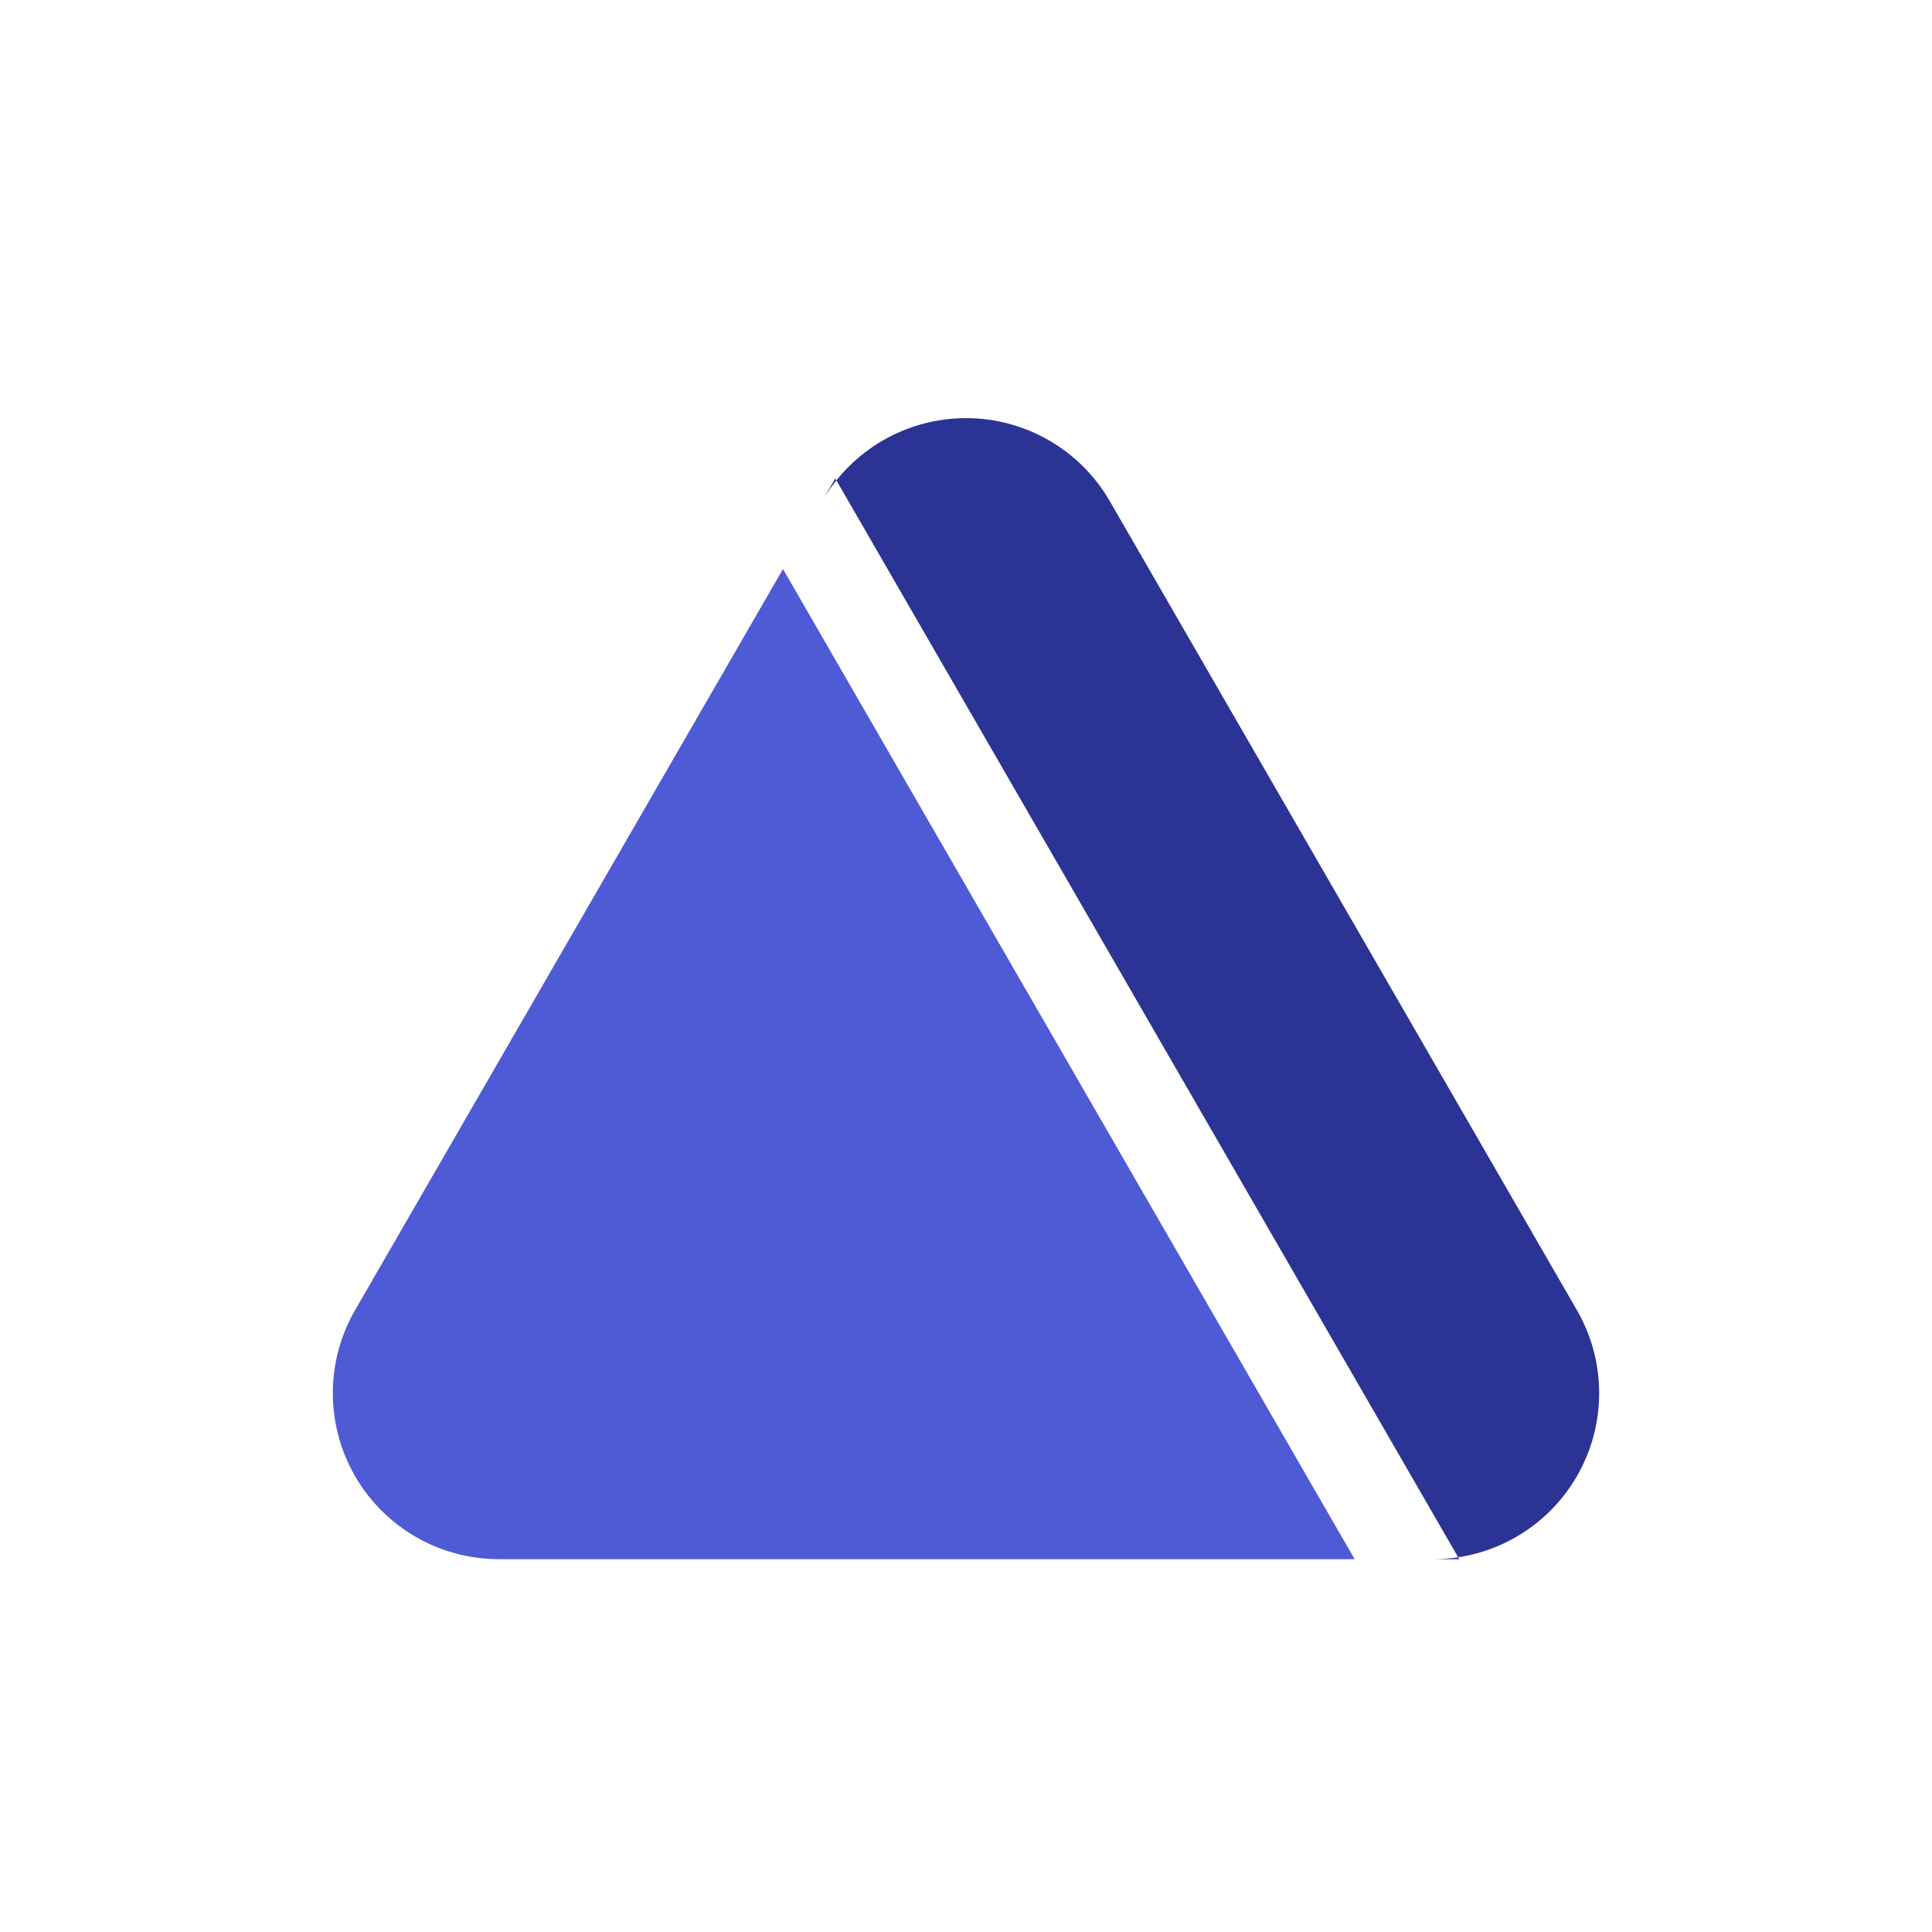
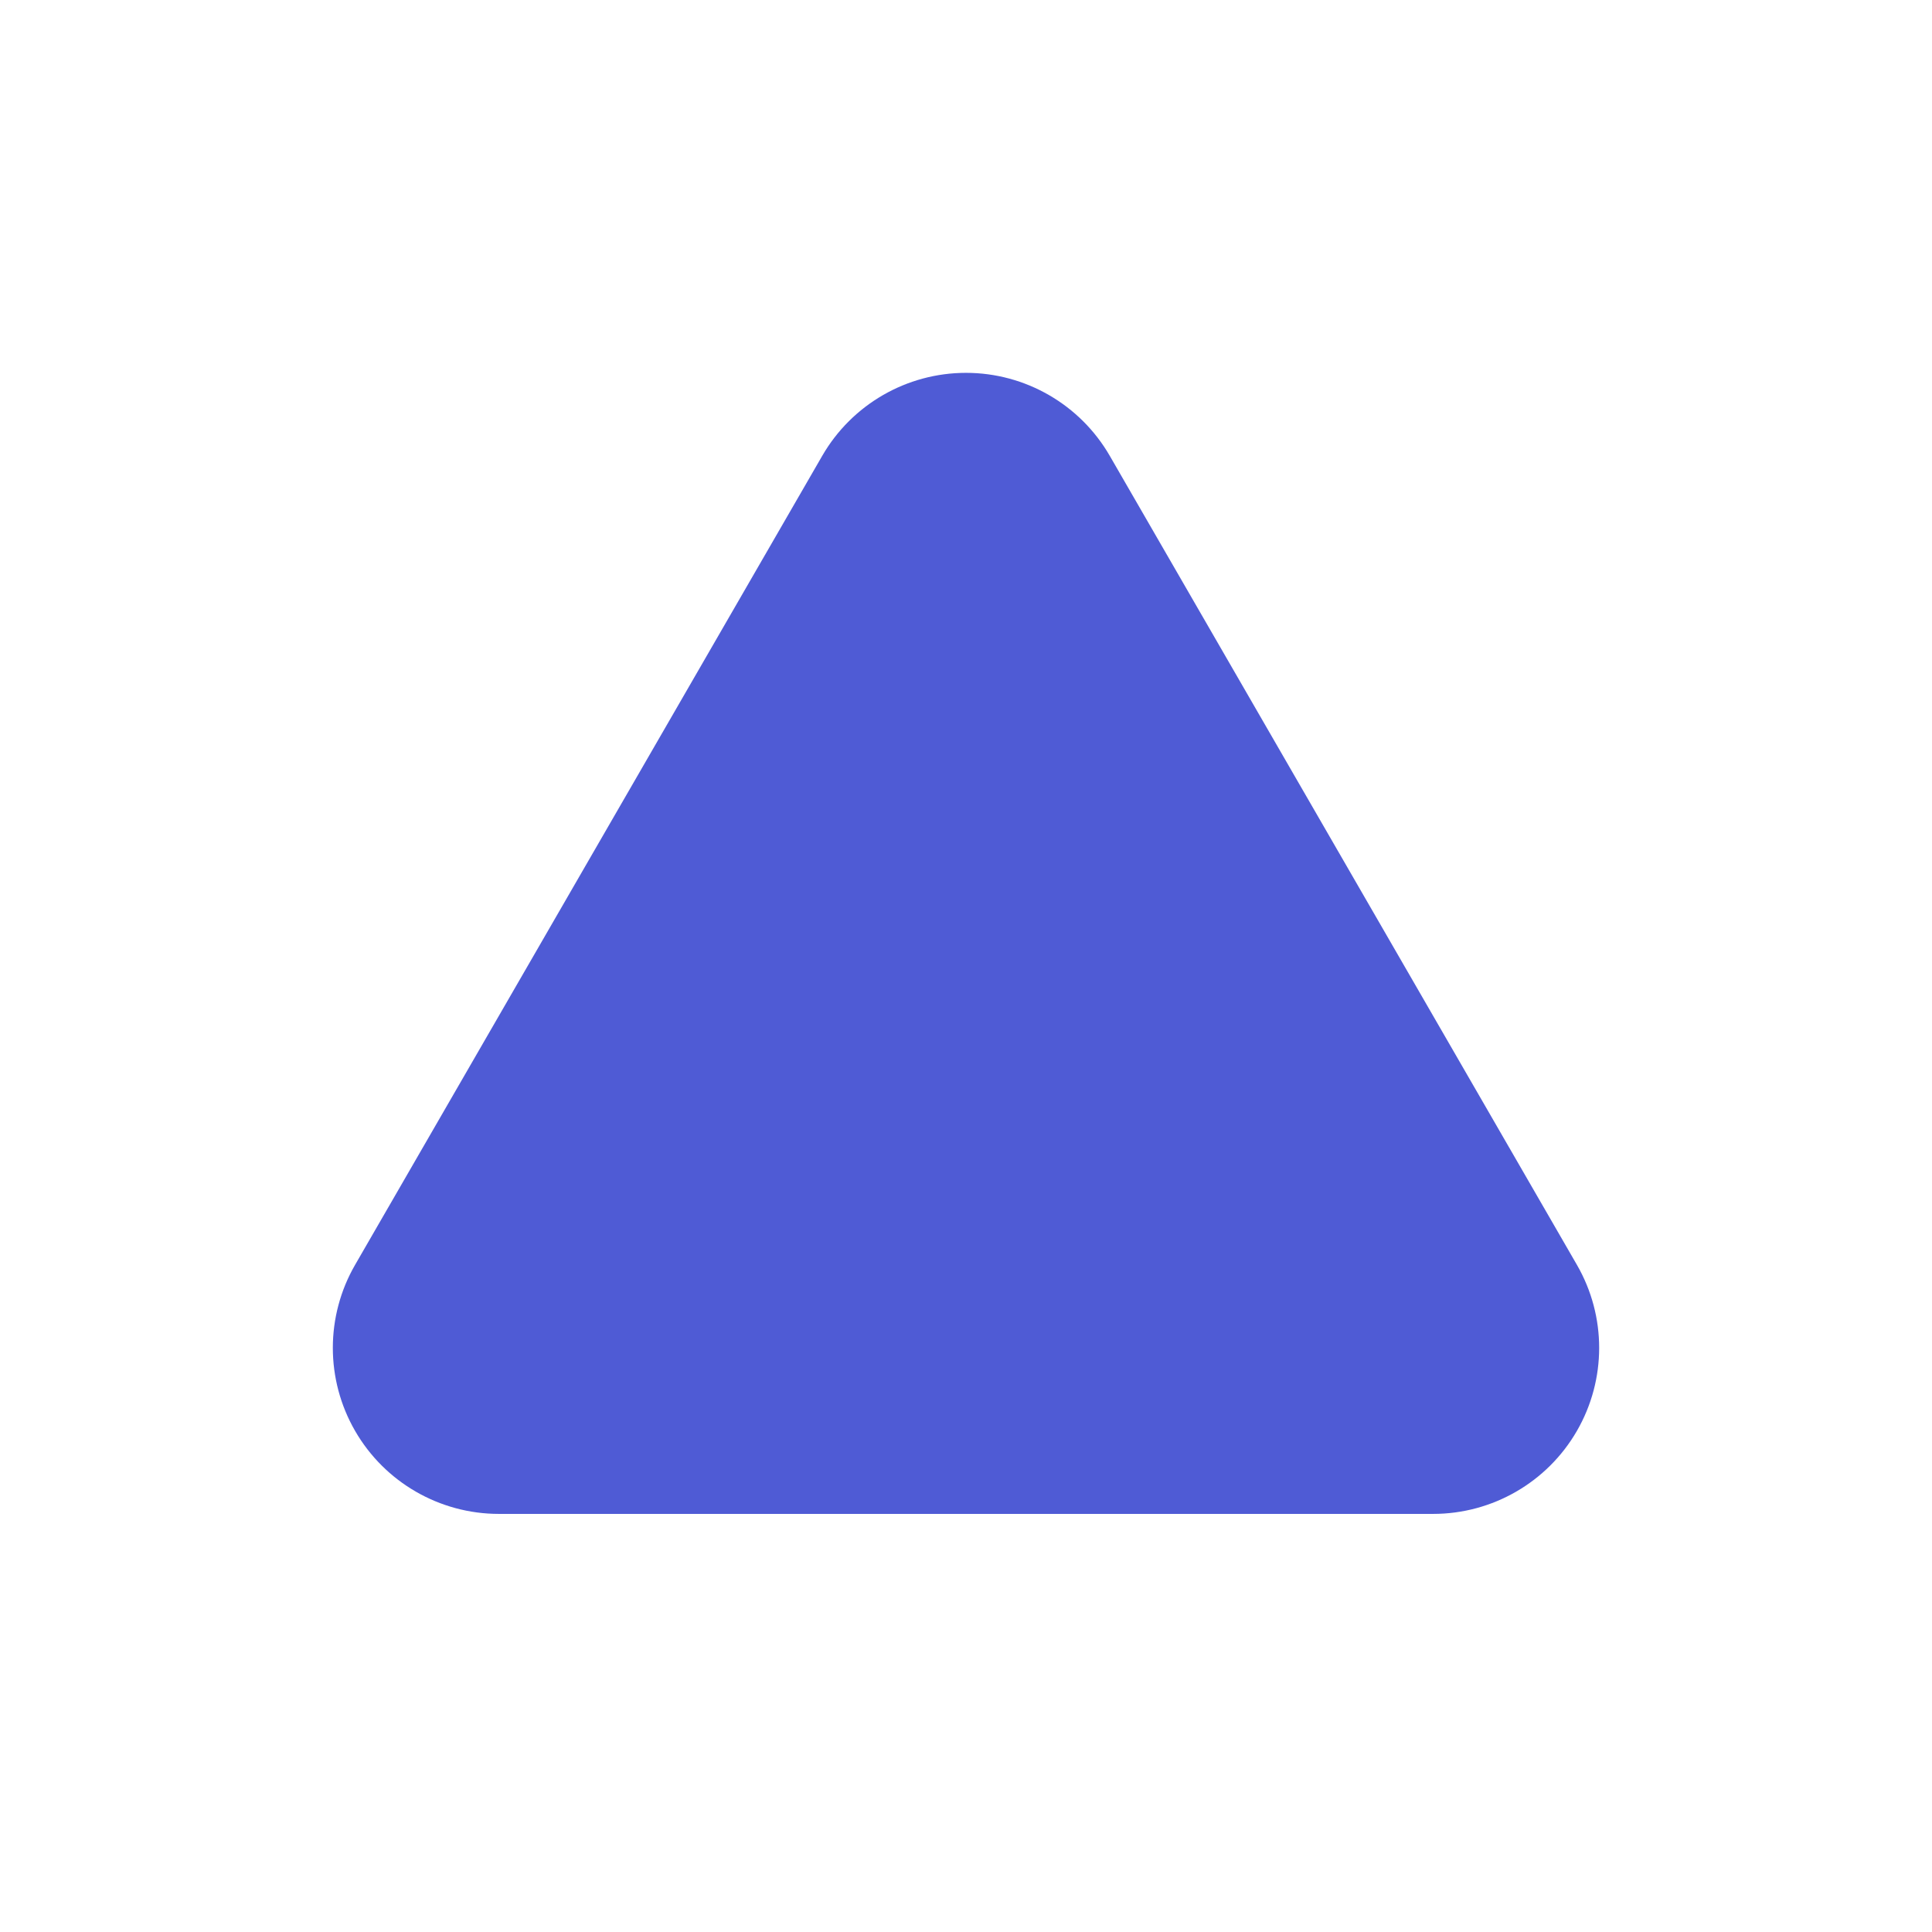
<svg xmlns="http://www.w3.org/2000/svg" viewBox="0 0 256 256" width="256" height="256">
-   <path fill="#4f5bd5" d="M103.75 75.4 L47.05 173.6 A22 22 0 0 0 66.11 206.6 L179.5 206.6 Z" />
-   <path fill="#2b3494" d="M108.95 66.4 A22 22 0 0 1 147.05 66.4 L208.95 173.6 A22 22 0 0 1 189.89 206.6 L193.36 206.6 L110.68 63.4 Z" />
+   <path fill="#4f5bd5" d="M108.95 60.4 L47.05 167.6 A22 22 0 0 0 66.11 200.6 L189.89 200.6 A22 22 0 0 0 208.95 167.6 L147.05 60.4 A22 22 0 0 0 108.95 60.4 Z" />
</svg>
